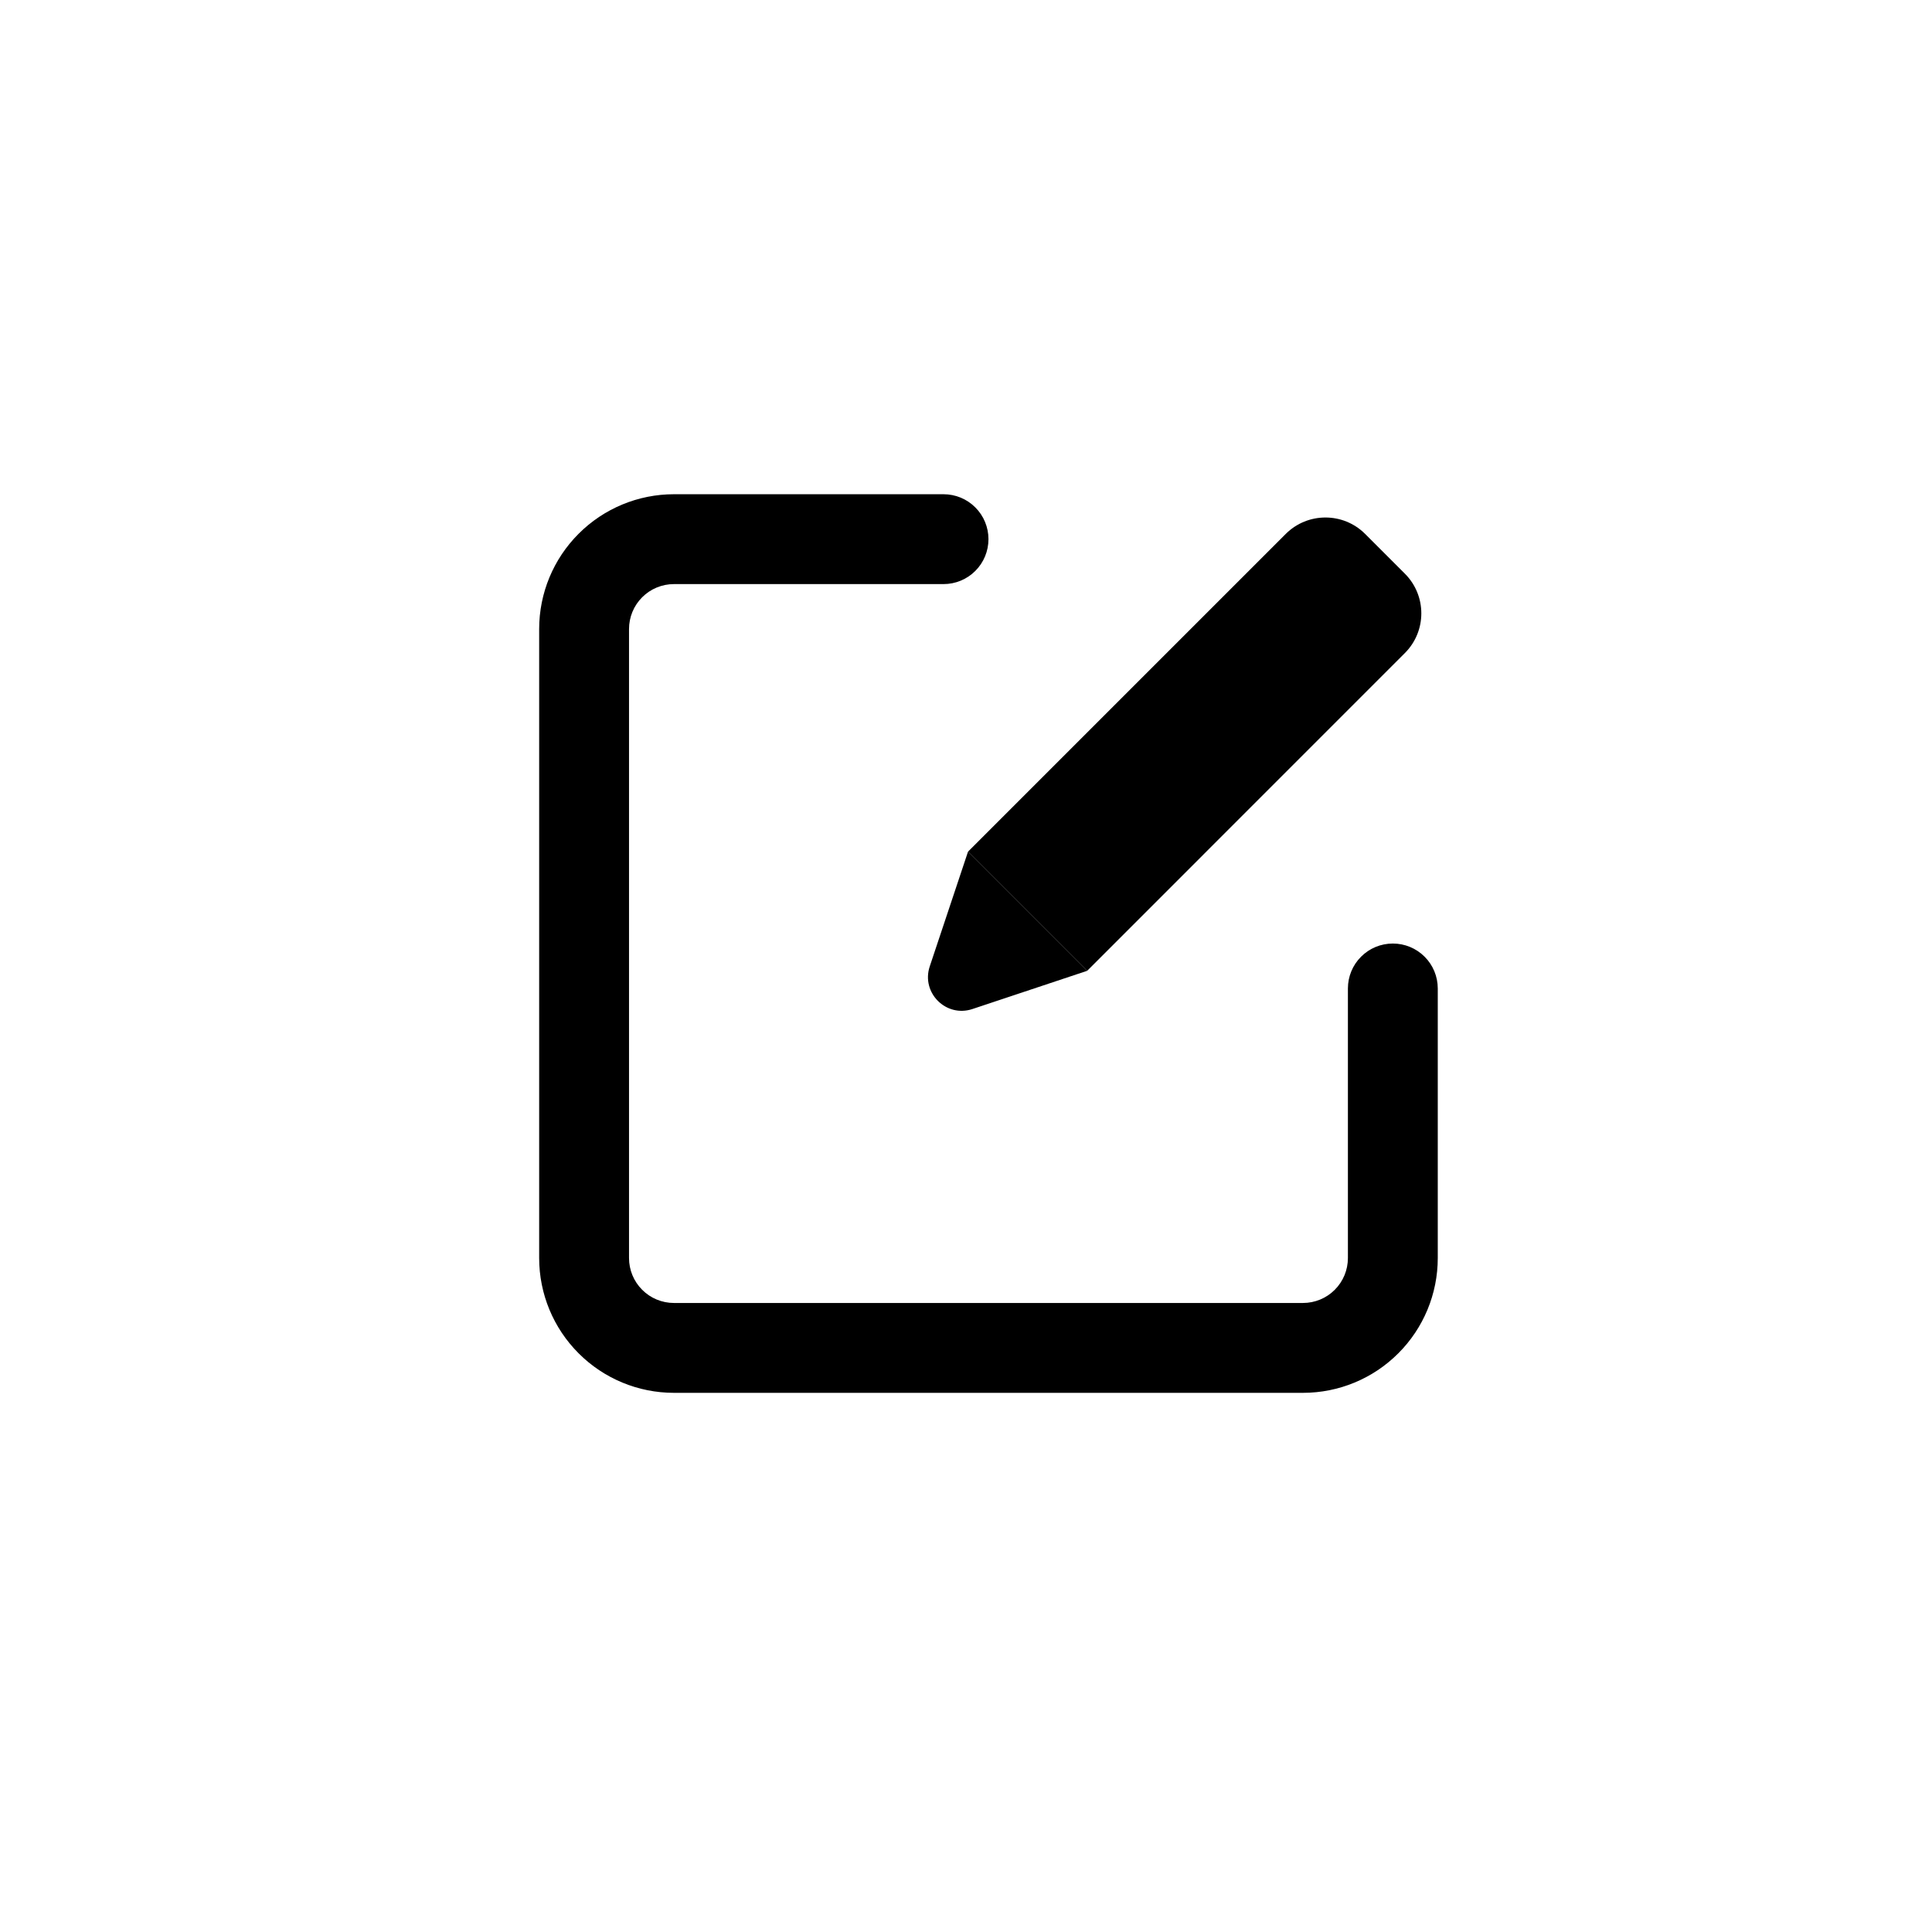
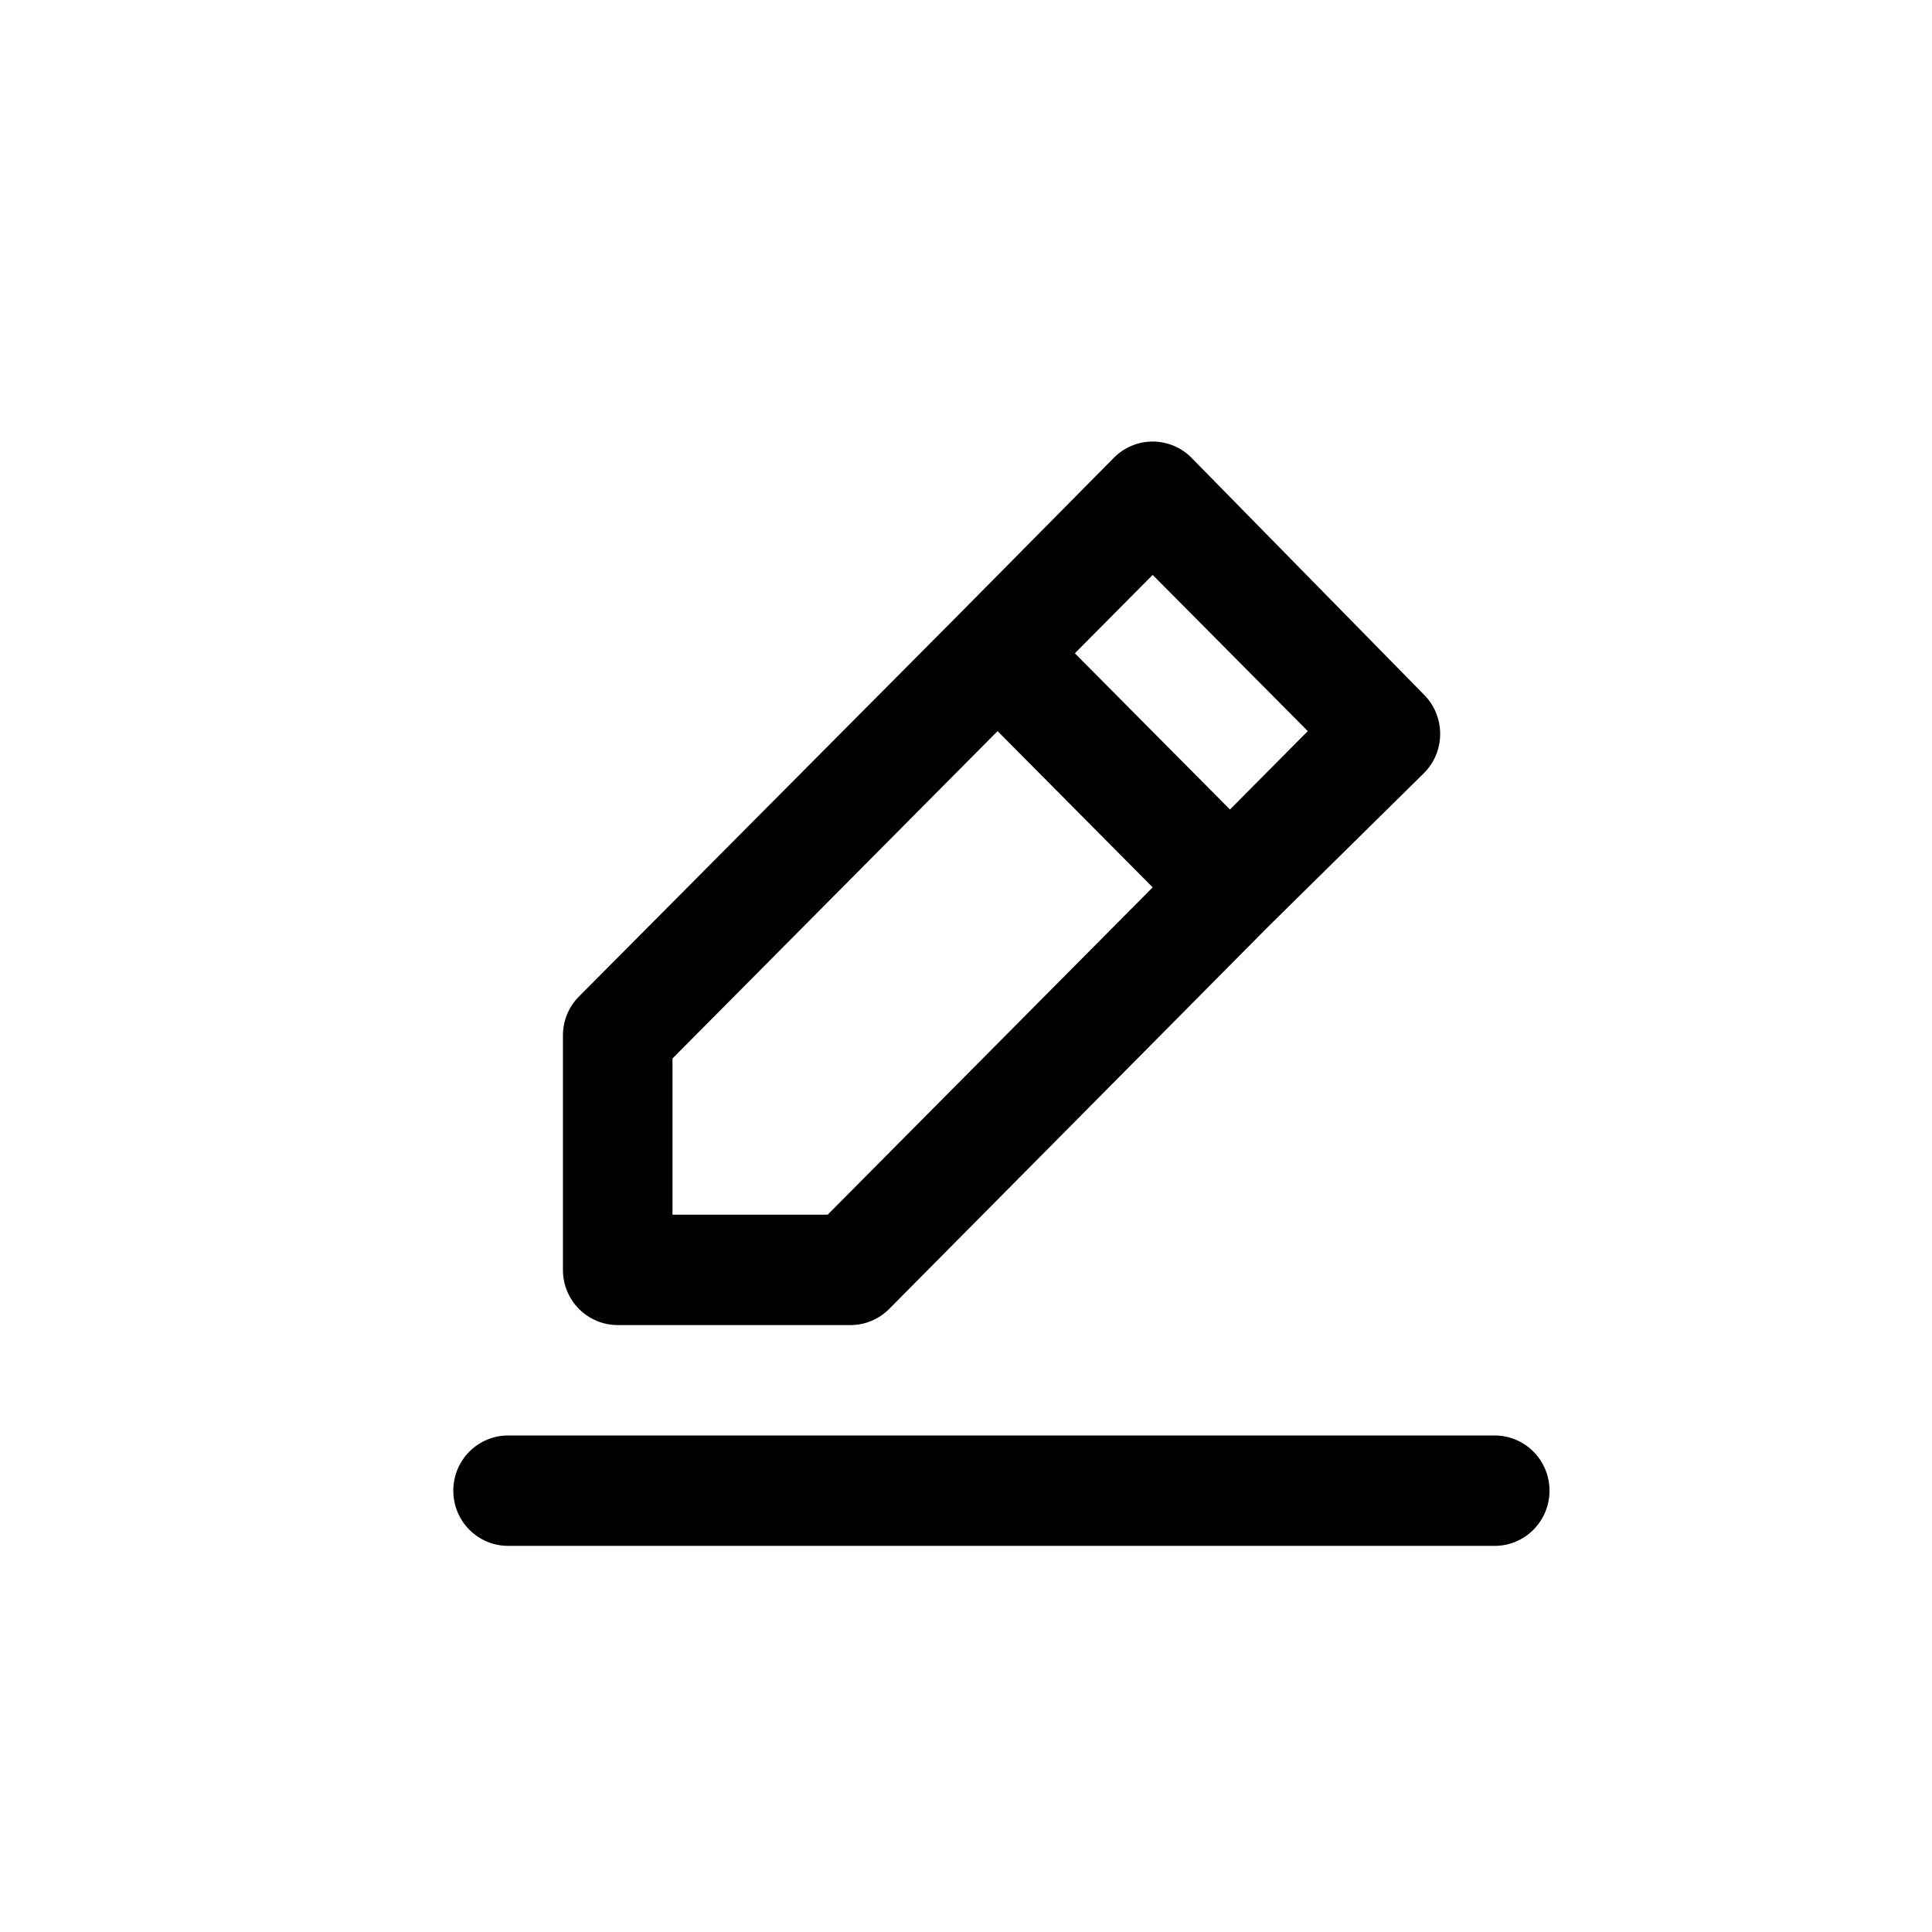
- <svg xmlns="http://www.w3.org/2000/svg" width="43" height="43" viewBox="0 0 43 43" fill="none">
-   <path d="M31 21C30.735 21 30.48 21.105 30.293 21.293C30.105 21.48 30 21.735 30 22L30 28C30 28.265 29.895 28.52 29.707 28.707C29.52 28.895 29.265 29 29 29L15 29C14.735 29 14.48 28.895 14.293 28.707C14.105 28.52 14 28.265 14 28L14 14C14 13.735 14.105 13.48 14.293 13.293C14.48 13.105 14.735 13 15 13L21 13C21.265 13 21.52 12.895 21.707 12.707C21.895 12.52 22 12.265 22 12C22 11.735 21.895 11.48 21.707 11.293C21.52 11.105 21.265 11 21 11L15 11C14.204 11 13.441 11.316 12.879 11.879C12.316 12.441 12 13.204 12 14L12 28C12 28.796 12.316 29.559 12.879 30.121C13.441 30.684 14.204 31 15 31L29 31C29.796 31 30.559 30.684 31.121 30.121C31.684 29.559 32 28.796 32 28L32 22C32 21.735 31.895 21.48 31.707 21.293C31.52 21.105 31.265 21 31 21Z" fill="currentColor" />
-   <path d="M28.616 11.884C29.104 11.396 29.896 11.396 30.384 11.884L31.268 12.768C31.756 13.256 31.756 14.047 31.268 14.535L24.197 21.607L21.545 18.955L28.616 11.884Z" fill="currentColor" />
-   <path d="M24.197 21.607L21.642 22.458C21.056 22.653 20.498 22.096 20.693 21.509L21.545 18.955L24.197 21.607Z" fill="currentColor" />
+ <svg xmlns="http://www.w3.org/2000/svg" width="35" height="35" viewBox="-6 -6 35 35" fill="none">
+   <path d="M5.191 18.005H9.401C9.531 18.006 9.661 17.981 9.782 17.931C9.903 17.881 10.013 17.808 10.106 17.715L16.977 10.785L19.797 8.005C19.89 7.912 19.964 7.801 20.014 7.68C20.064 7.558 20.09 7.427 20.09 7.295C20.09 7.163 20.064 7.032 20.014 6.91C19.964 6.789 19.89 6.678 19.797 6.585L15.587 2.295C15.494 2.201 15.385 2.127 15.264 2.076C15.143 2.025 15.013 1.999 14.882 1.999C14.751 1.999 14.621 2.025 14.5 2.076C14.379 2.127 14.269 2.201 14.177 2.295L11.377 5.125L4.486 12.055C4.393 12.149 4.321 12.259 4.271 12.381C4.222 12.503 4.197 12.633 4.198 12.765V17.005C4.198 17.27 4.302 17.525 4.488 17.712C4.675 17.9 4.927 18.005 5.191 18.005ZM14.882 4.415L17.692 7.245L16.282 8.665L13.472 5.835L14.882 4.415ZM6.183 13.175L12.072 7.245L14.882 10.075L8.994 16.005H6.183V13.175ZM21.078 20.005H3.205C2.941 20.005 2.689 20.11 2.502 20.298C2.316 20.485 2.212 20.74 2.212 21.005C2.212 21.27 2.316 21.525 2.502 21.712C2.689 21.9 2.941 22.005 3.205 22.005H21.078C21.341 22.005 21.594 21.9 21.78 21.712C21.966 21.525 22.071 21.27 22.071 21.005C22.071 20.74 21.966 20.485 21.78 20.298C21.594 20.11 21.341 20.005 21.078 20.005Z" fill="currentColor" />
</svg>
